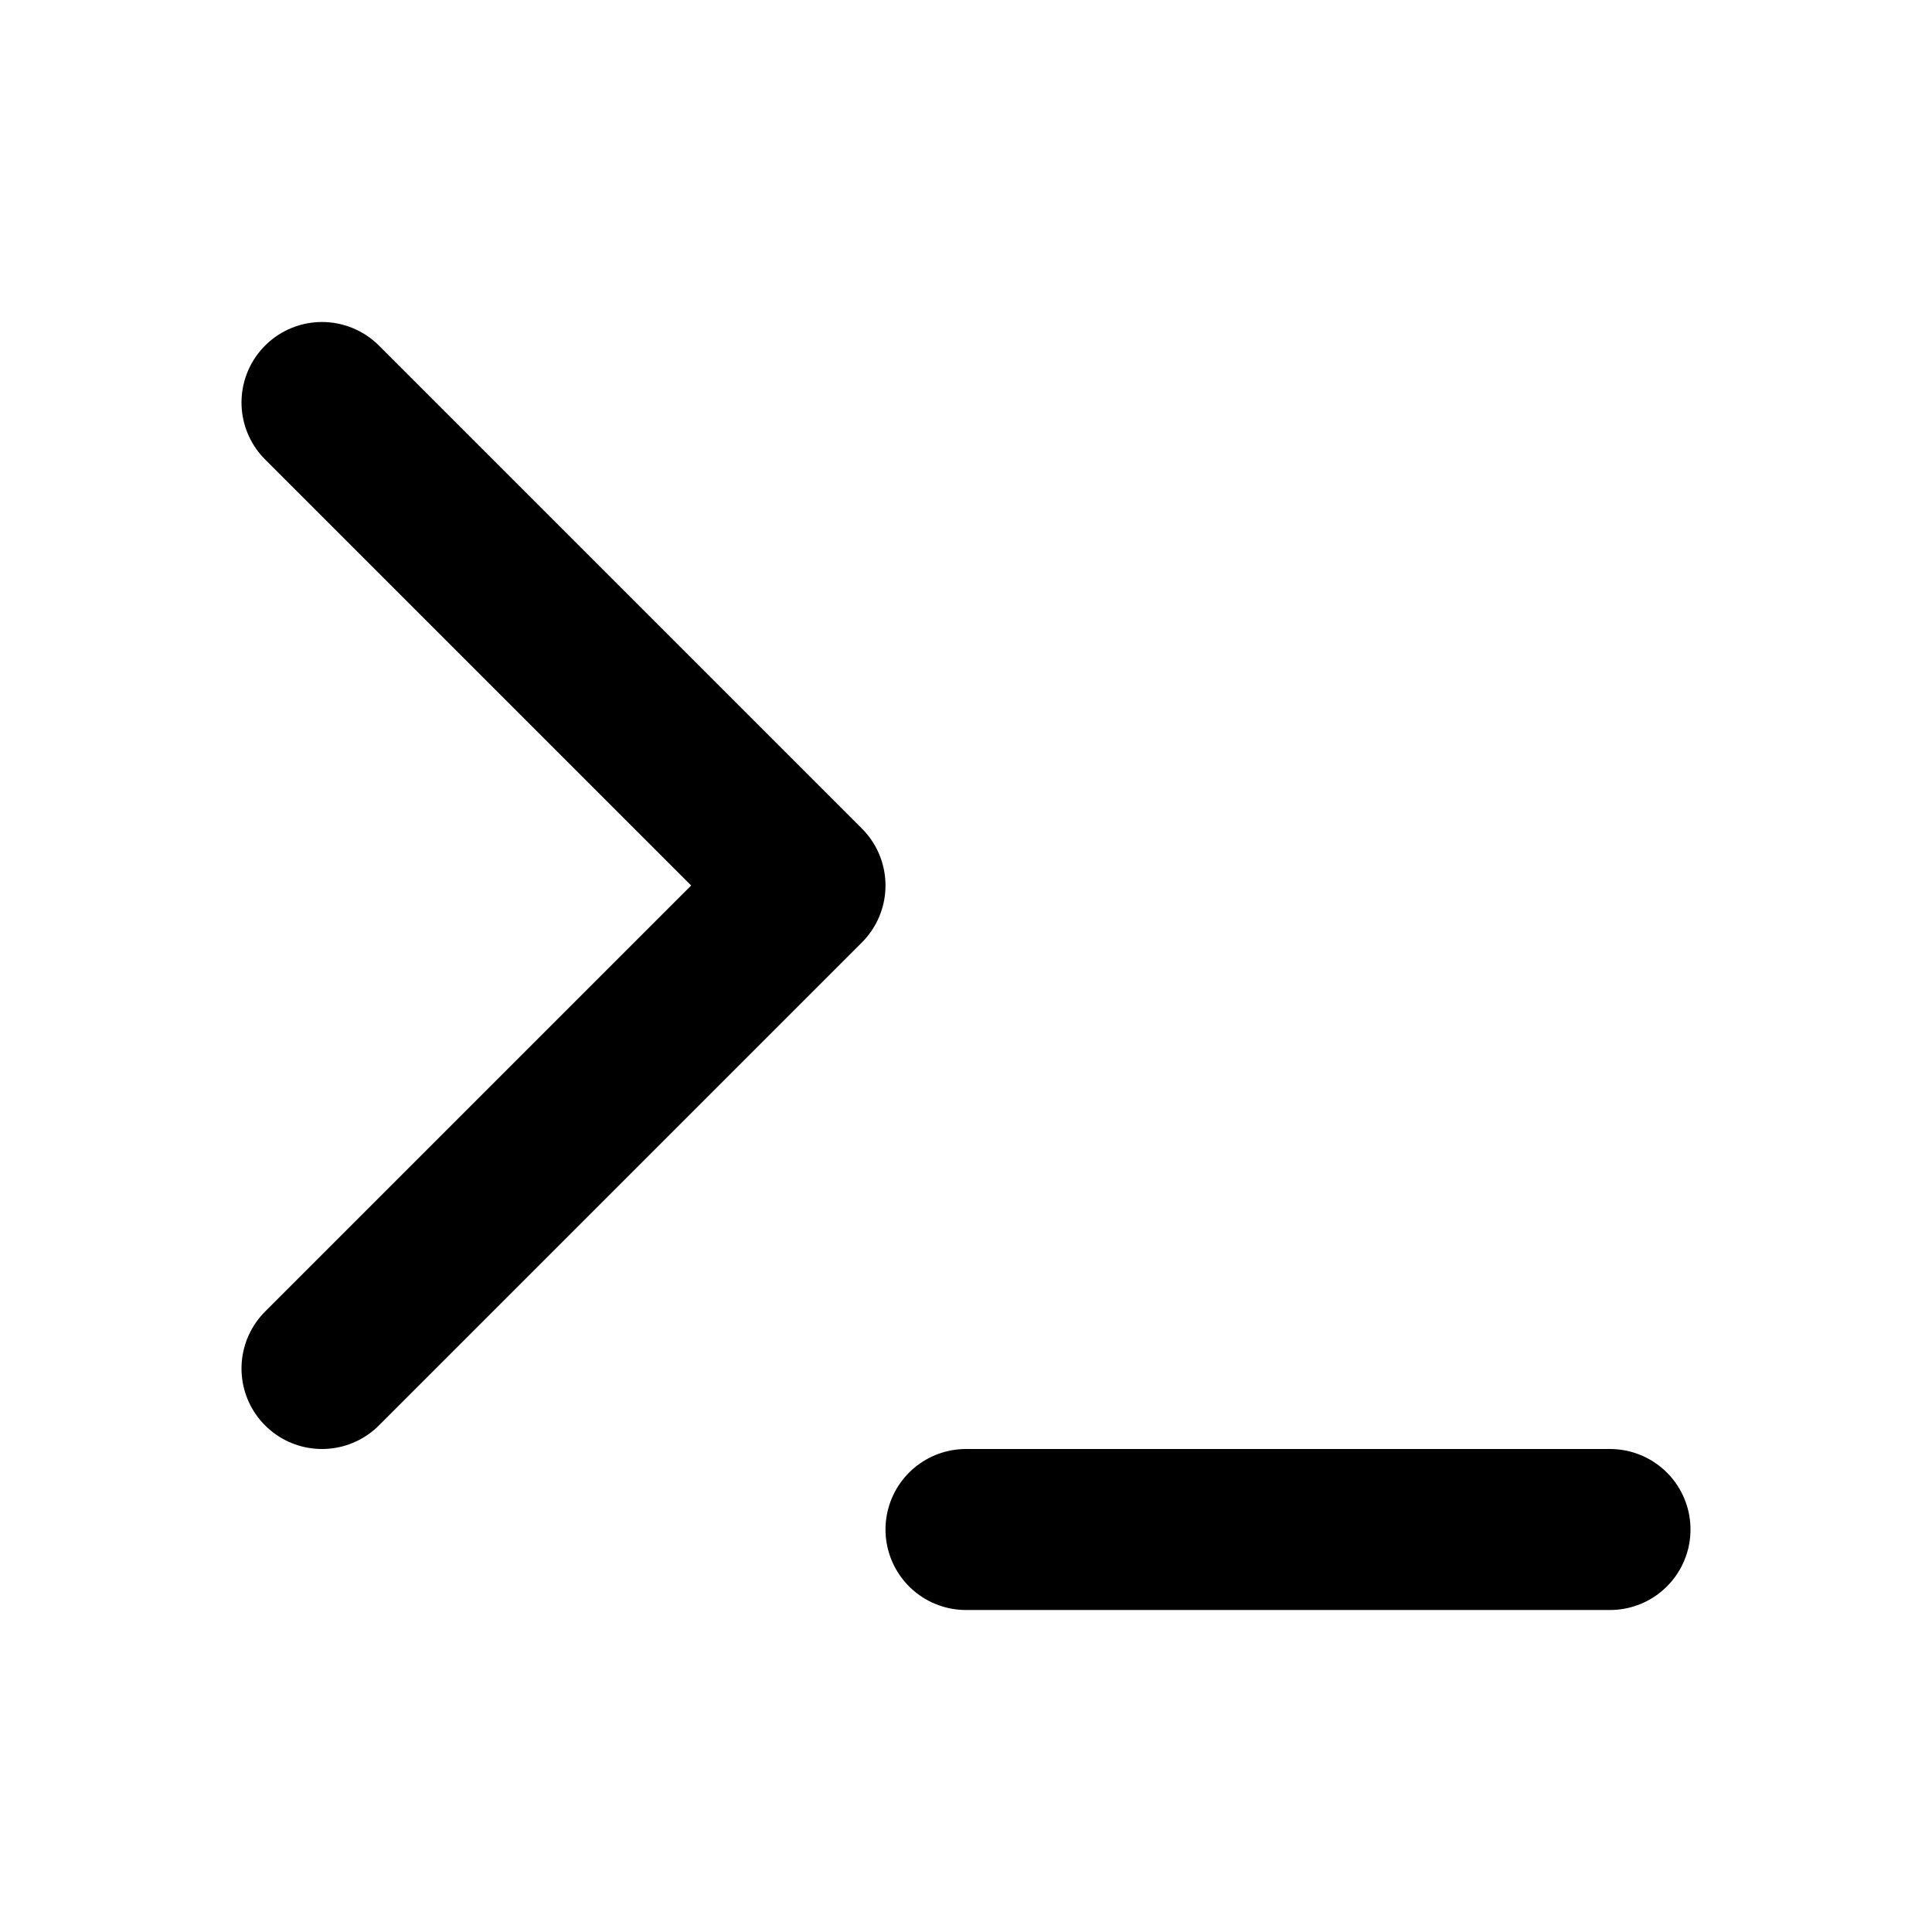
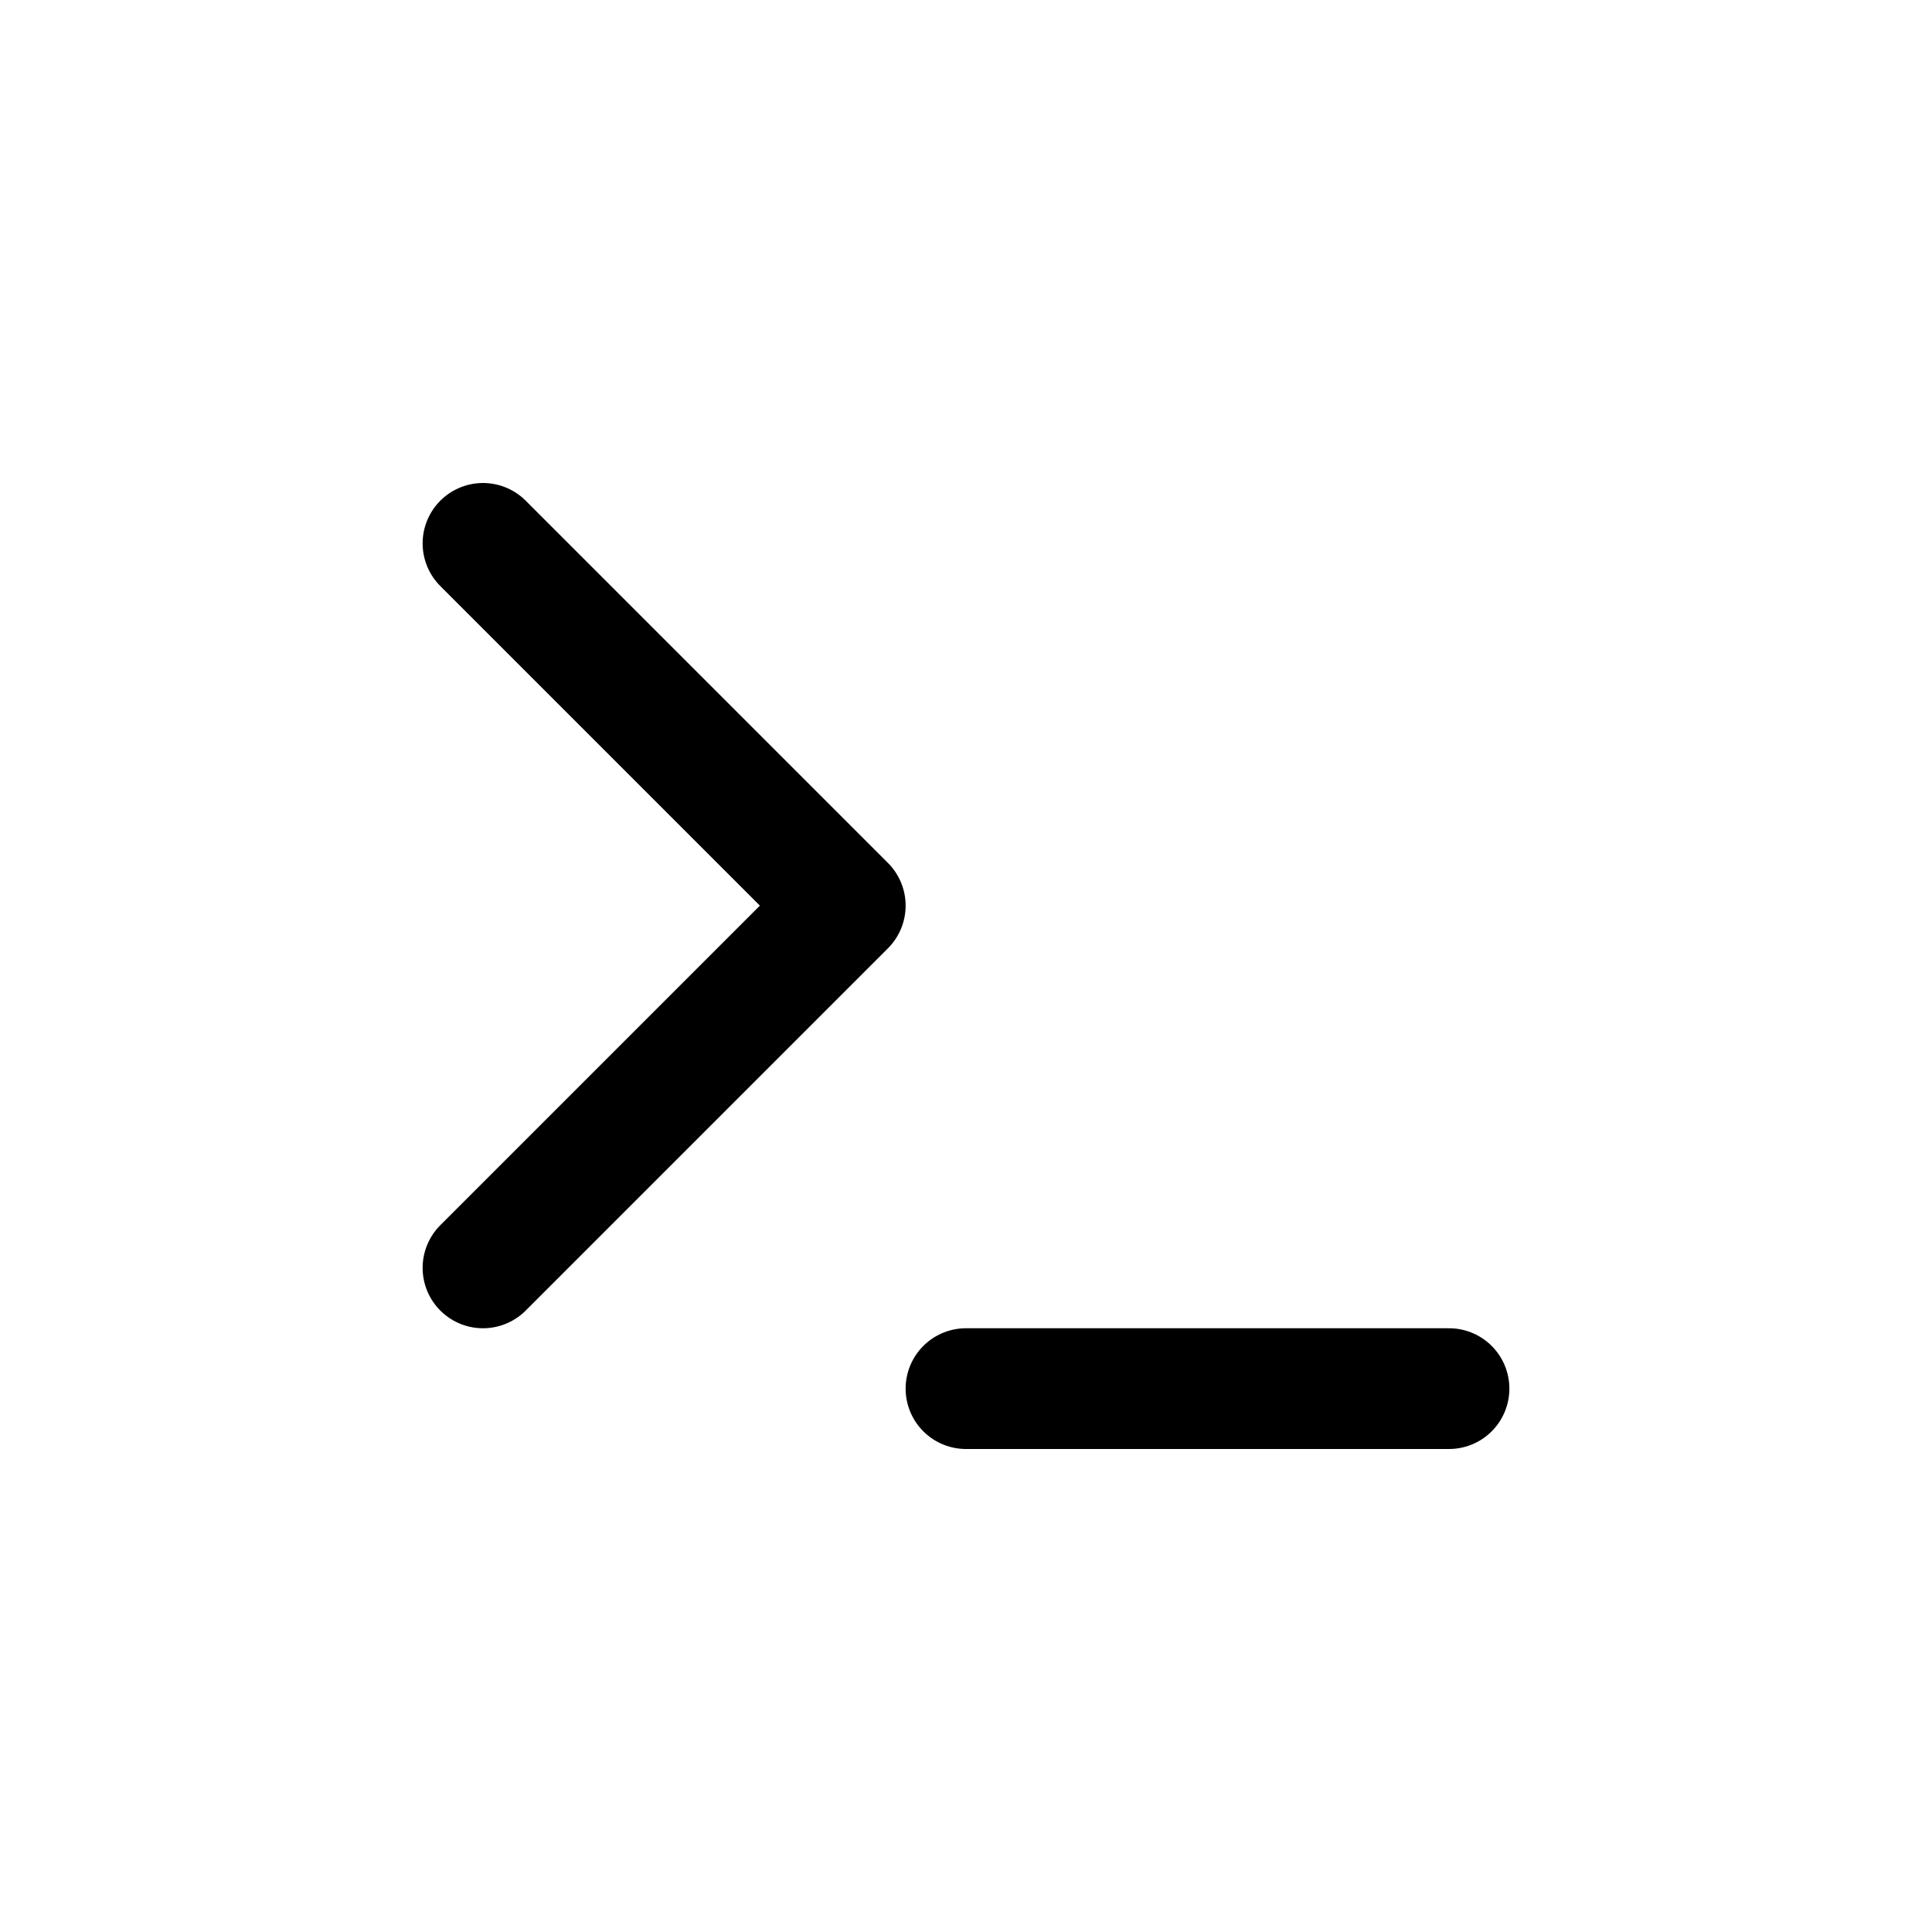
- <svg xmlns="http://www.w3.org/2000/svg" width="512" height="512" viewBox="0 0 24 24" fill="none" stroke="#000000" stroke-width="2" stroke-linecap="round" stroke-linejoin="round" class="lucide lucide-terminal-icon lucide-terminal">
+ <svg xmlns="http://www.w3.org/2000/svg" width="512" height="512" viewBox="0 0 32 32" fill="none" stroke="#000000" stroke-width="2" stroke-linecap="round" stroke-linejoin="round" class="lucide lucide-terminal-icon lucide-terminal">
  <rect width="32" height="32" fill="#FFFFFF" stroke="none" />
-   <path d="M12 19h8" />
-   <path d="m4 17 6-6-6-6" />
+   <g transform="translate(4, 4)">
+     <path d="M12 19h8" />
+     <path d="m4 17 6-6-6-6" />
+   </g>
</svg>
